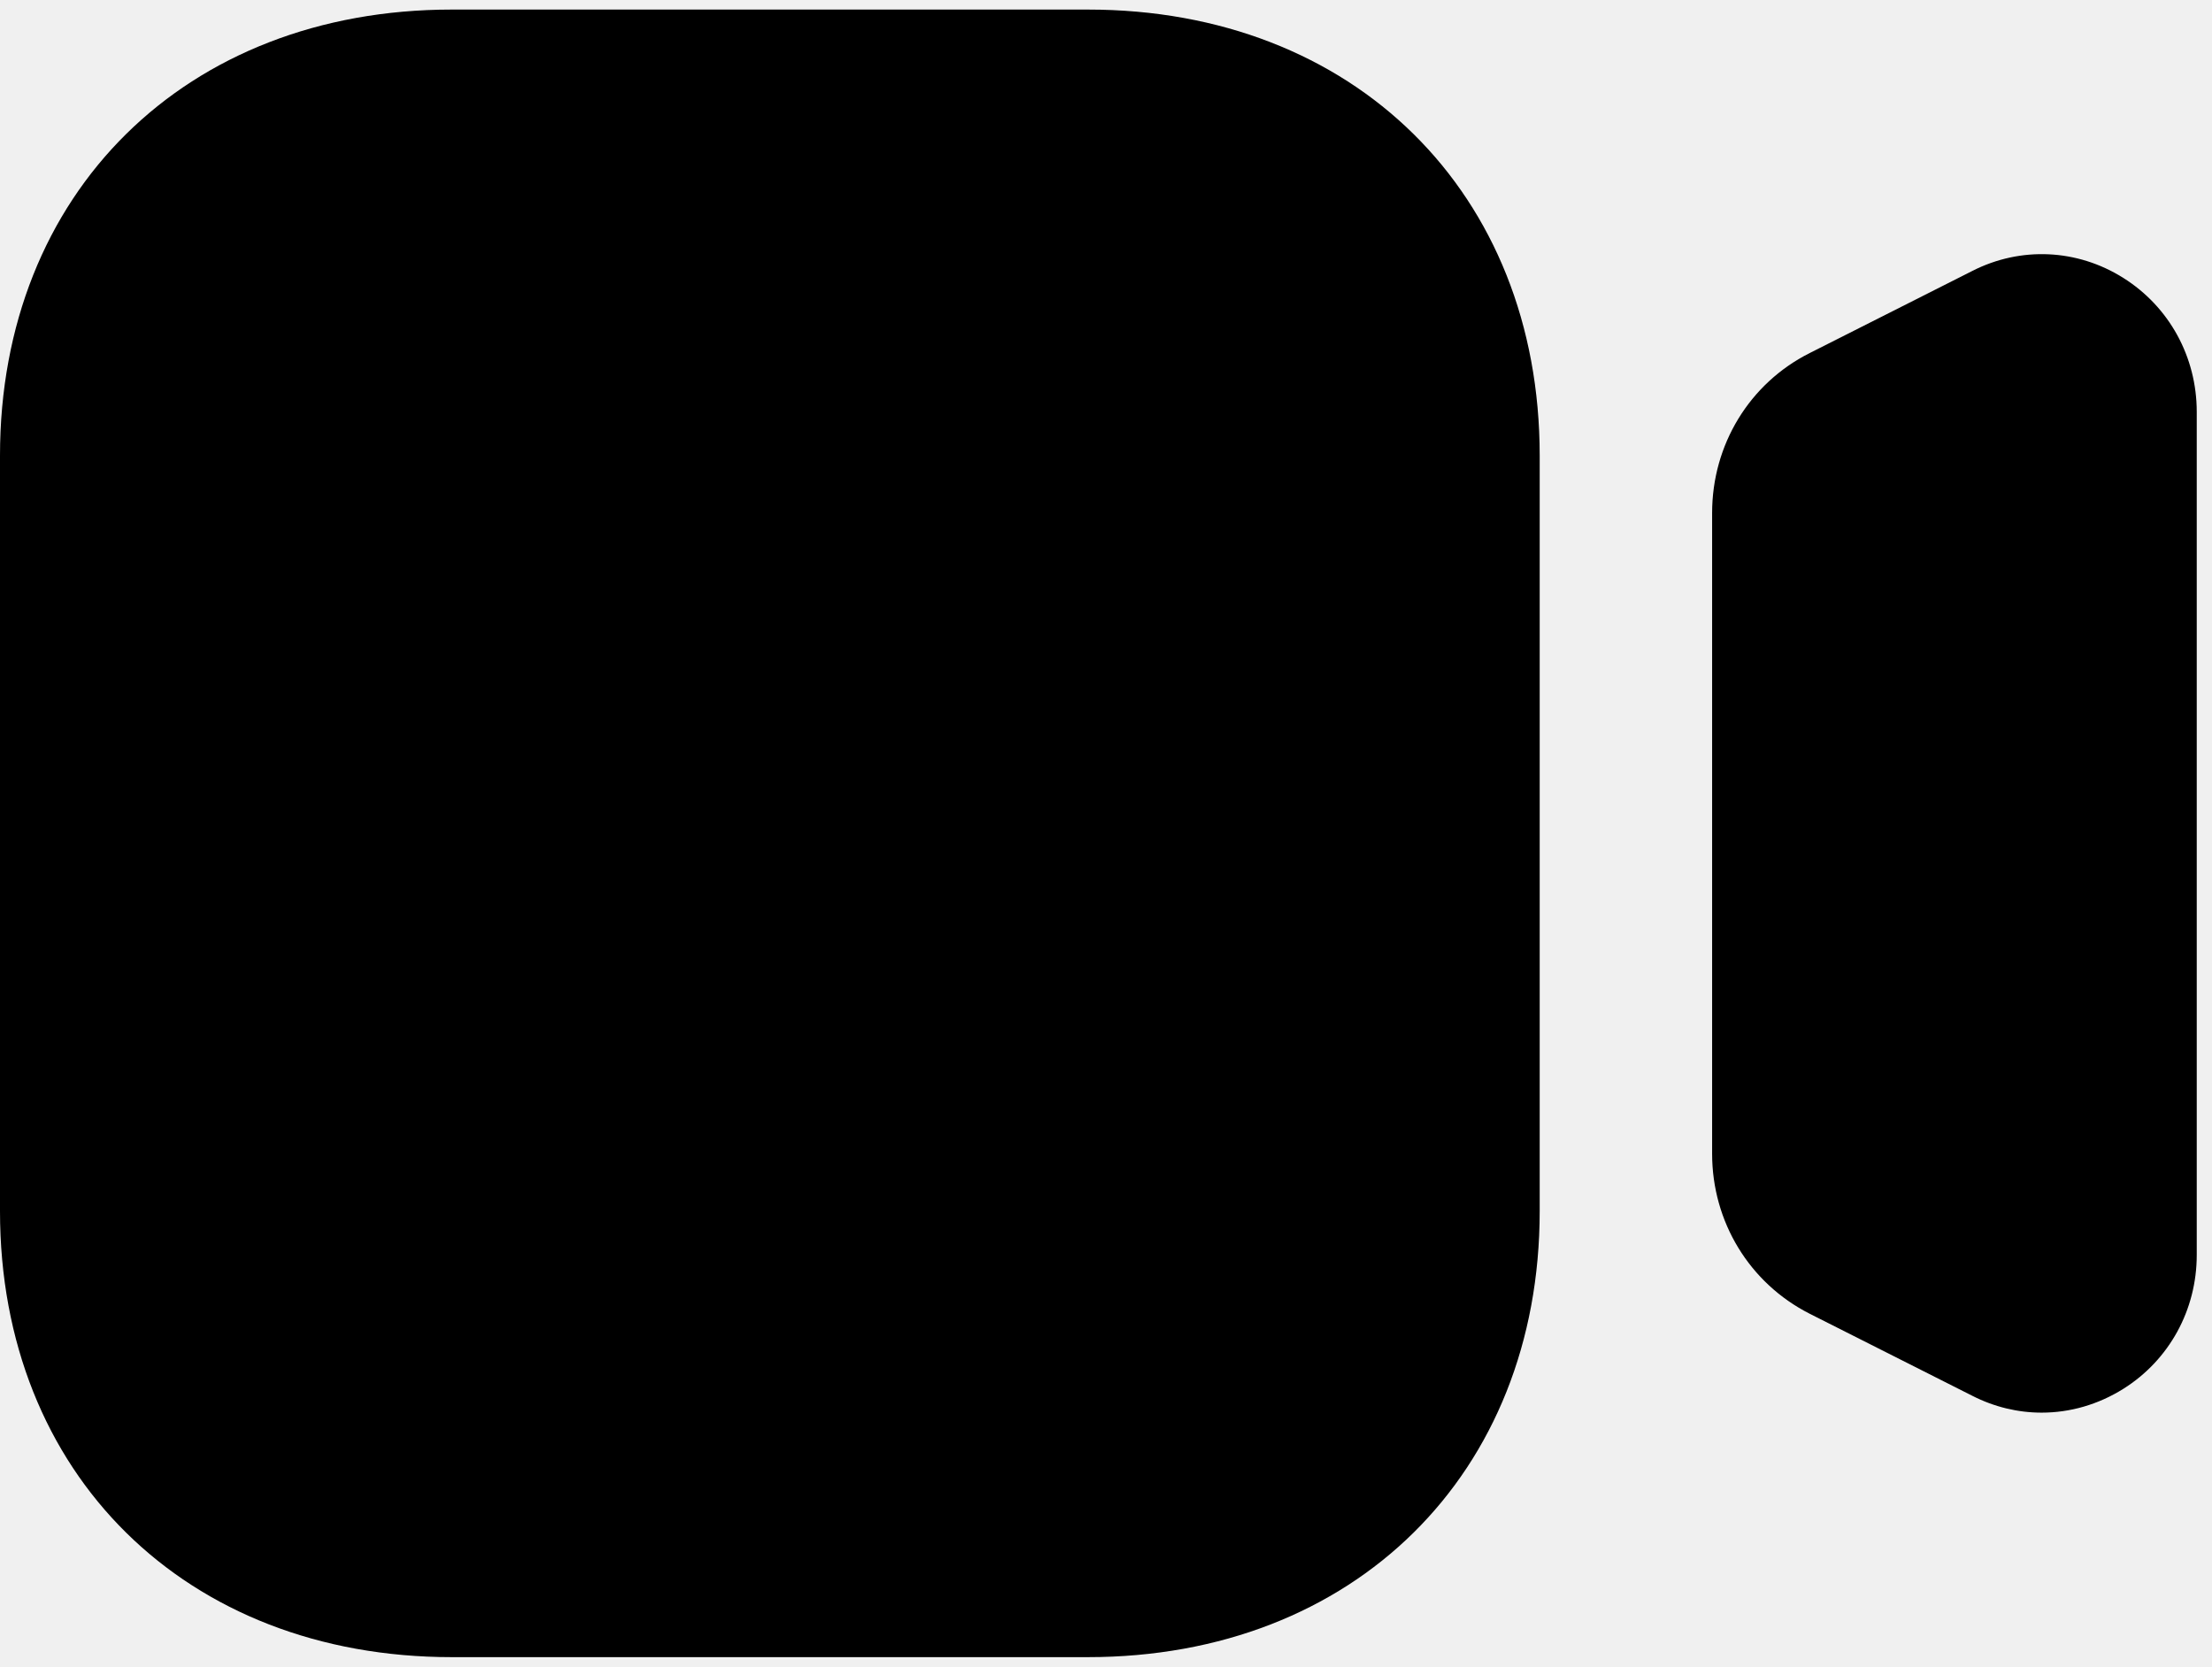
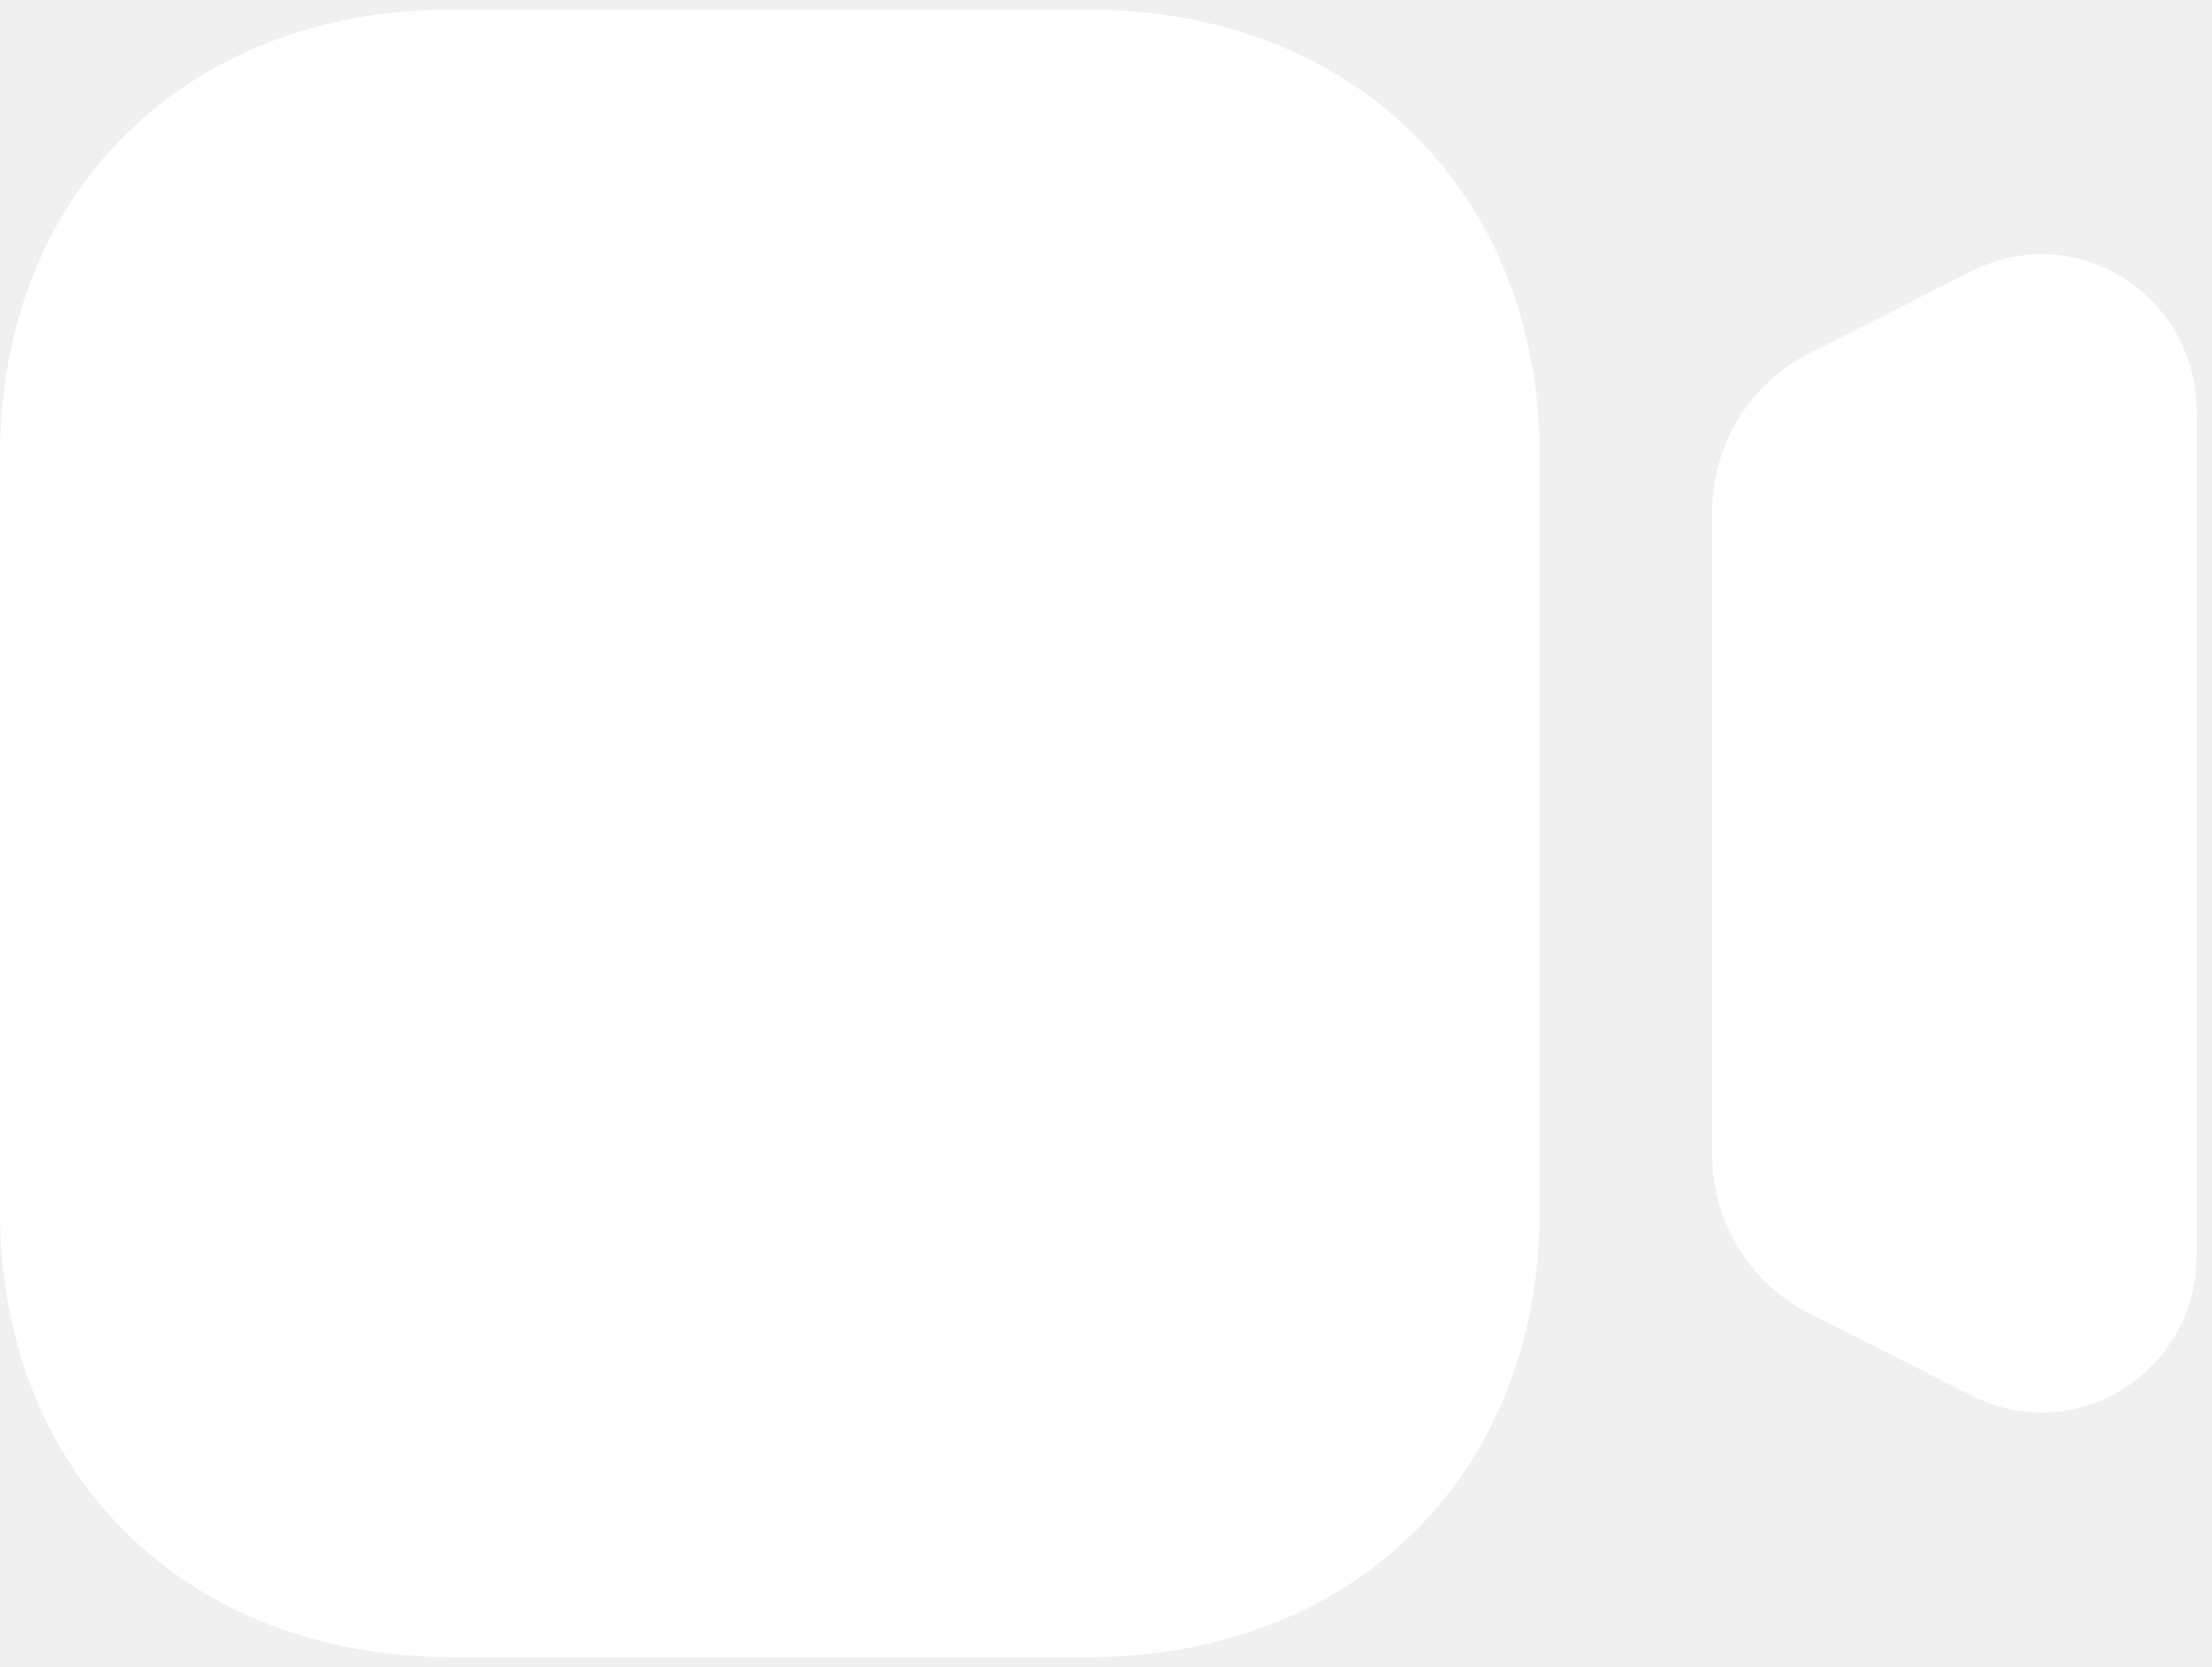
- <svg xmlns="http://www.w3.org/2000/svg" width="77" height="58" viewBox="0 0 77 58" fill="none">
+ <svg xmlns="http://www.w3.org/2000/svg" width="77" height="58" viewBox="0 0 77 58" fill="white">
  <g id="Iconly/Bold/Video">
    <g id="Video">
-       <path id="Vector" d="M37.871 0.333C47.132 0.333 53.597 6.714 53.597 15.86V42.158C53.597 51.303 47.132 57.684 37.871 57.684H15.726C6.465 57.684 0 51.303 0 42.158V15.86C0 6.714 6.465 0.333 15.726 0.333H37.871ZM68.661 9.429C70.34 8.575 72.309 8.664 73.911 9.673C75.513 10.679 76.469 12.425 76.469 14.335V43.684C76.469 45.598 75.513 47.341 73.911 48.346C73.035 48.894 72.056 49.173 71.07 49.173C70.248 49.173 69.426 48.979 68.657 48.587L62.995 45.73C60.899 44.666 59.599 42.532 59.599 40.16V17.856C59.599 15.48 60.899 13.345 62.995 12.29L68.661 9.429Z" fill="black" />
+       <path id="Vector" d="M37.871 0.333C47.132 0.333 53.597 6.714 53.597 15.86V42.158C53.597 51.303 47.132 57.684 37.871 57.684H15.726C6.465 57.684 0 51.303 0 42.158V15.86C0 6.714 6.465 0.333 15.726 0.333H37.871ZM68.661 9.429C70.34 8.575 72.309 8.664 73.911 9.673C75.513 10.679 76.469 12.425 76.469 14.335V43.684C76.469 45.598 75.513 47.341 73.911 48.346C73.035 48.894 72.056 49.173 71.07 49.173C70.248 49.173 69.426 48.979 68.657 48.587L62.995 45.73C60.899 44.666 59.599 42.532 59.599 40.16V17.856C59.599 15.48 60.899 13.345 62.995 12.29L68.661 9.429Z" fill="white" />
    </g>
  </g>
</svg>
